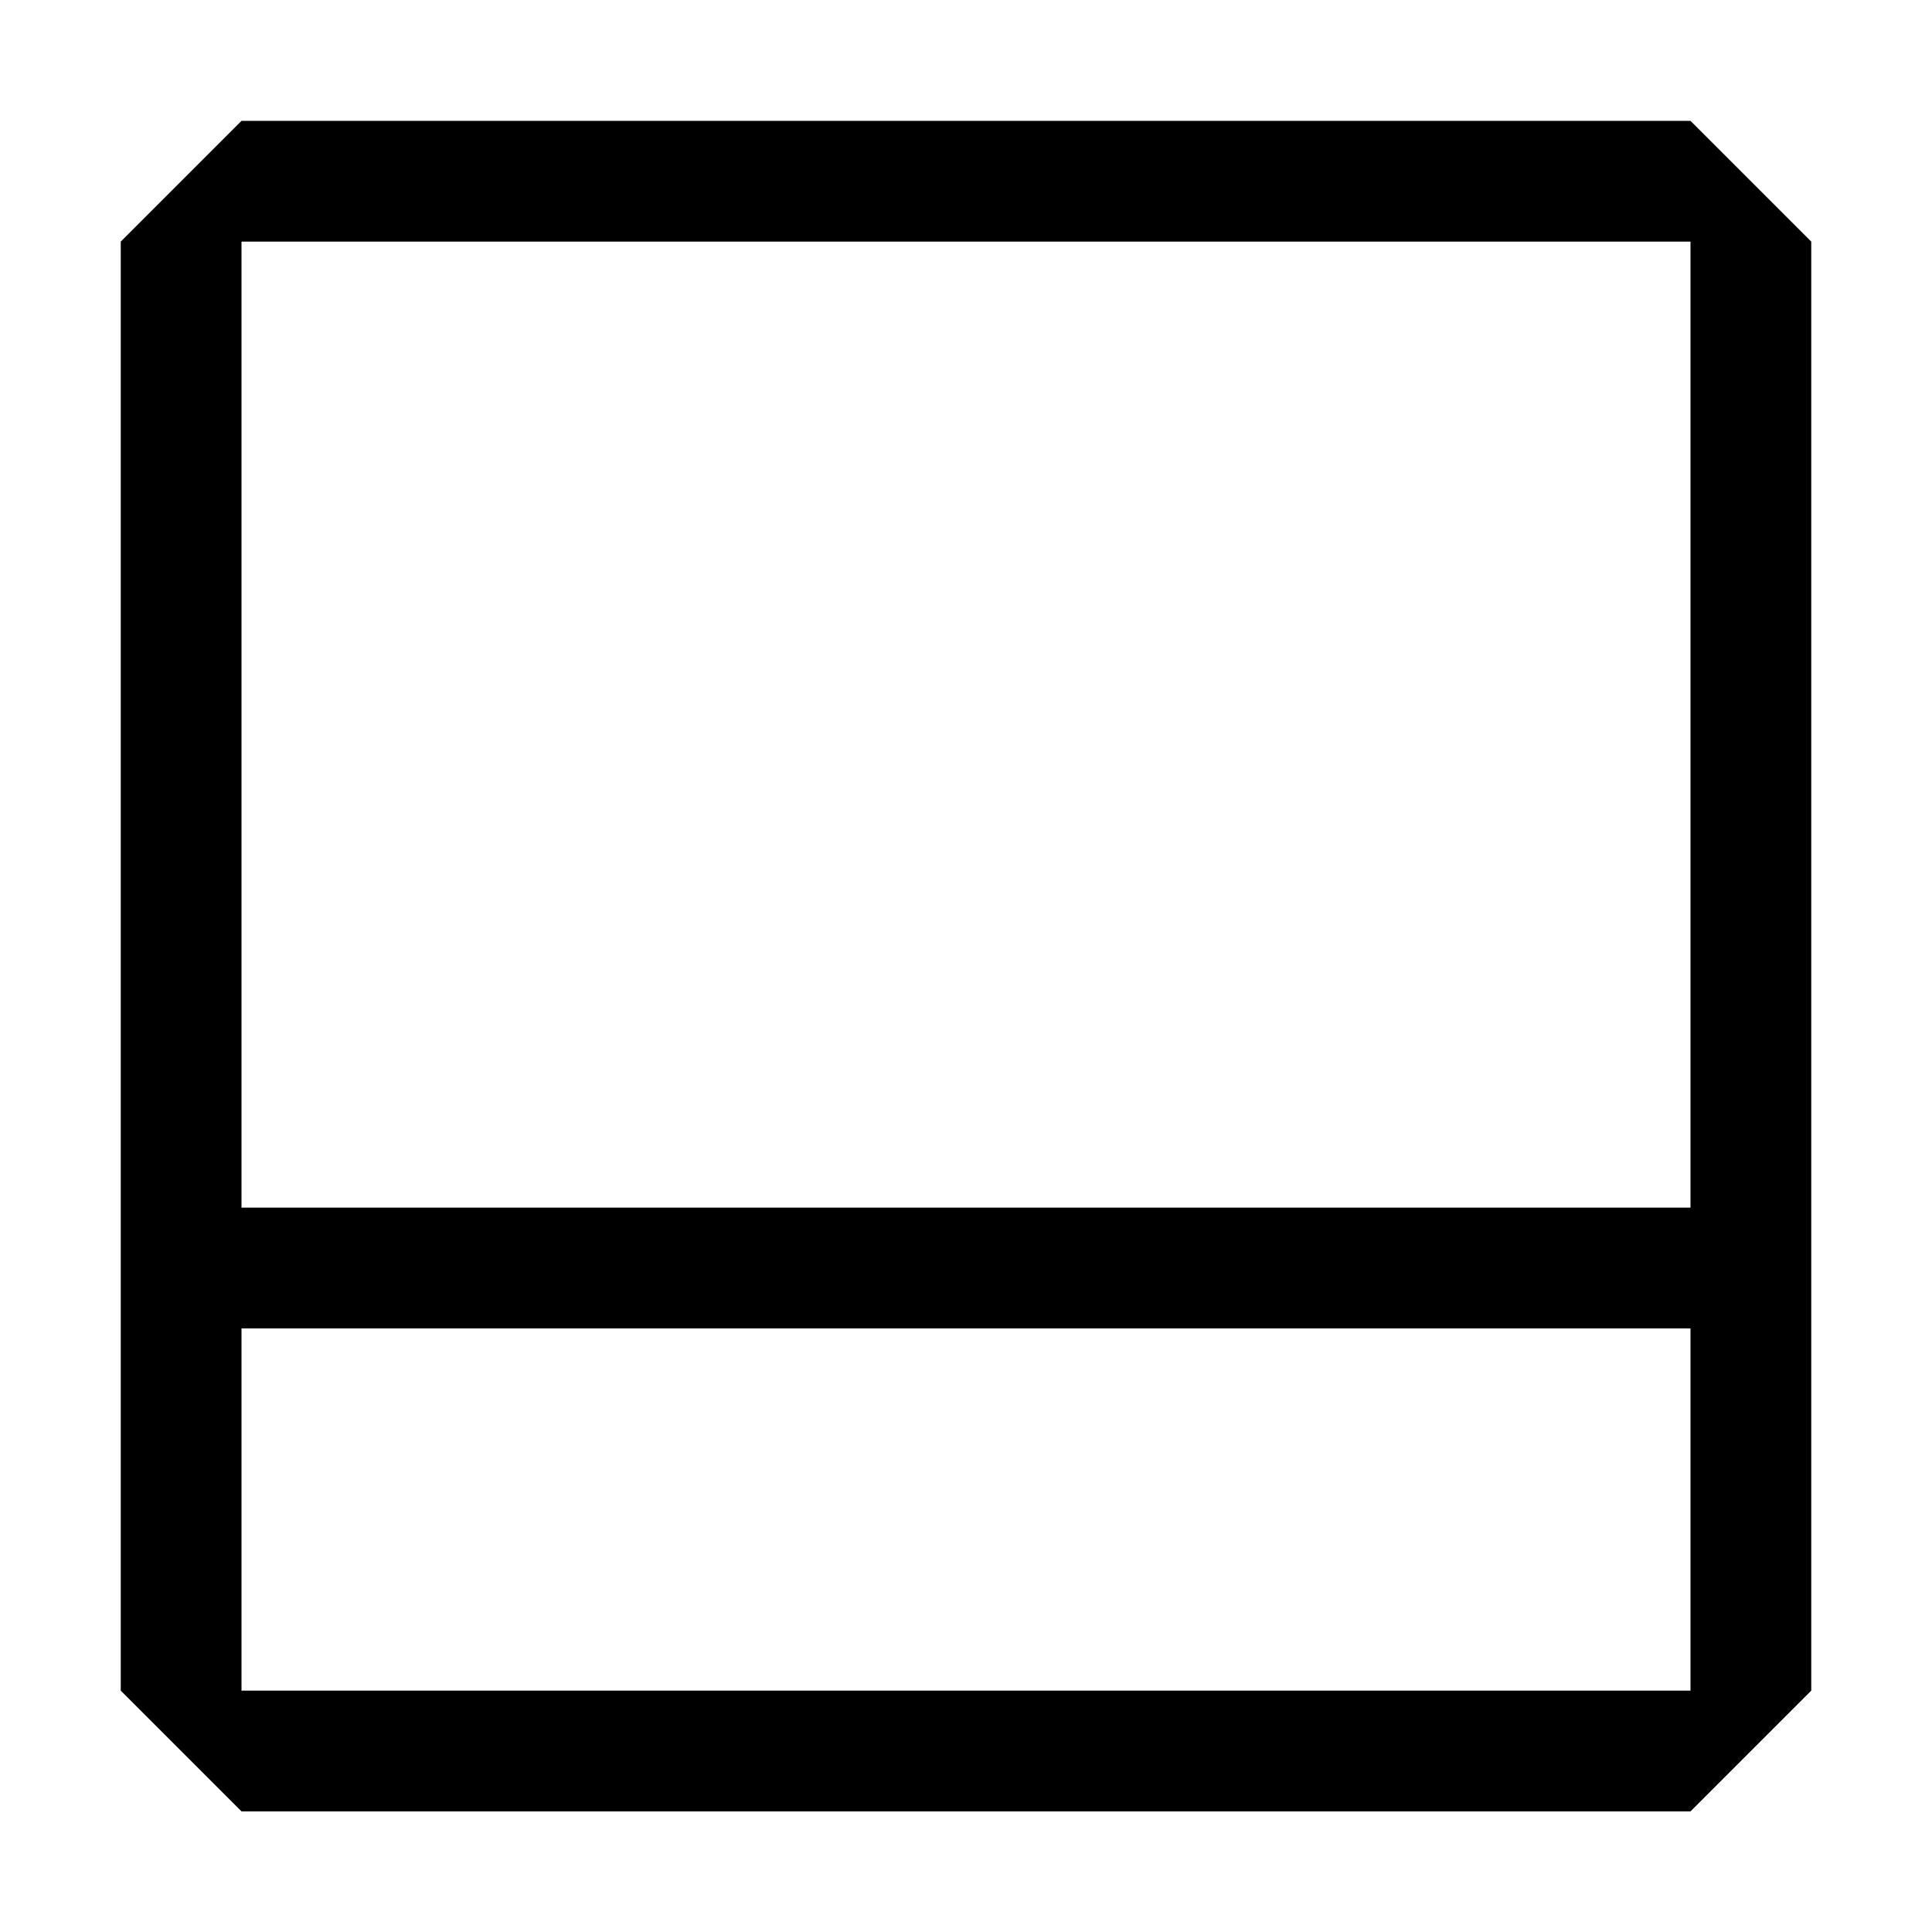
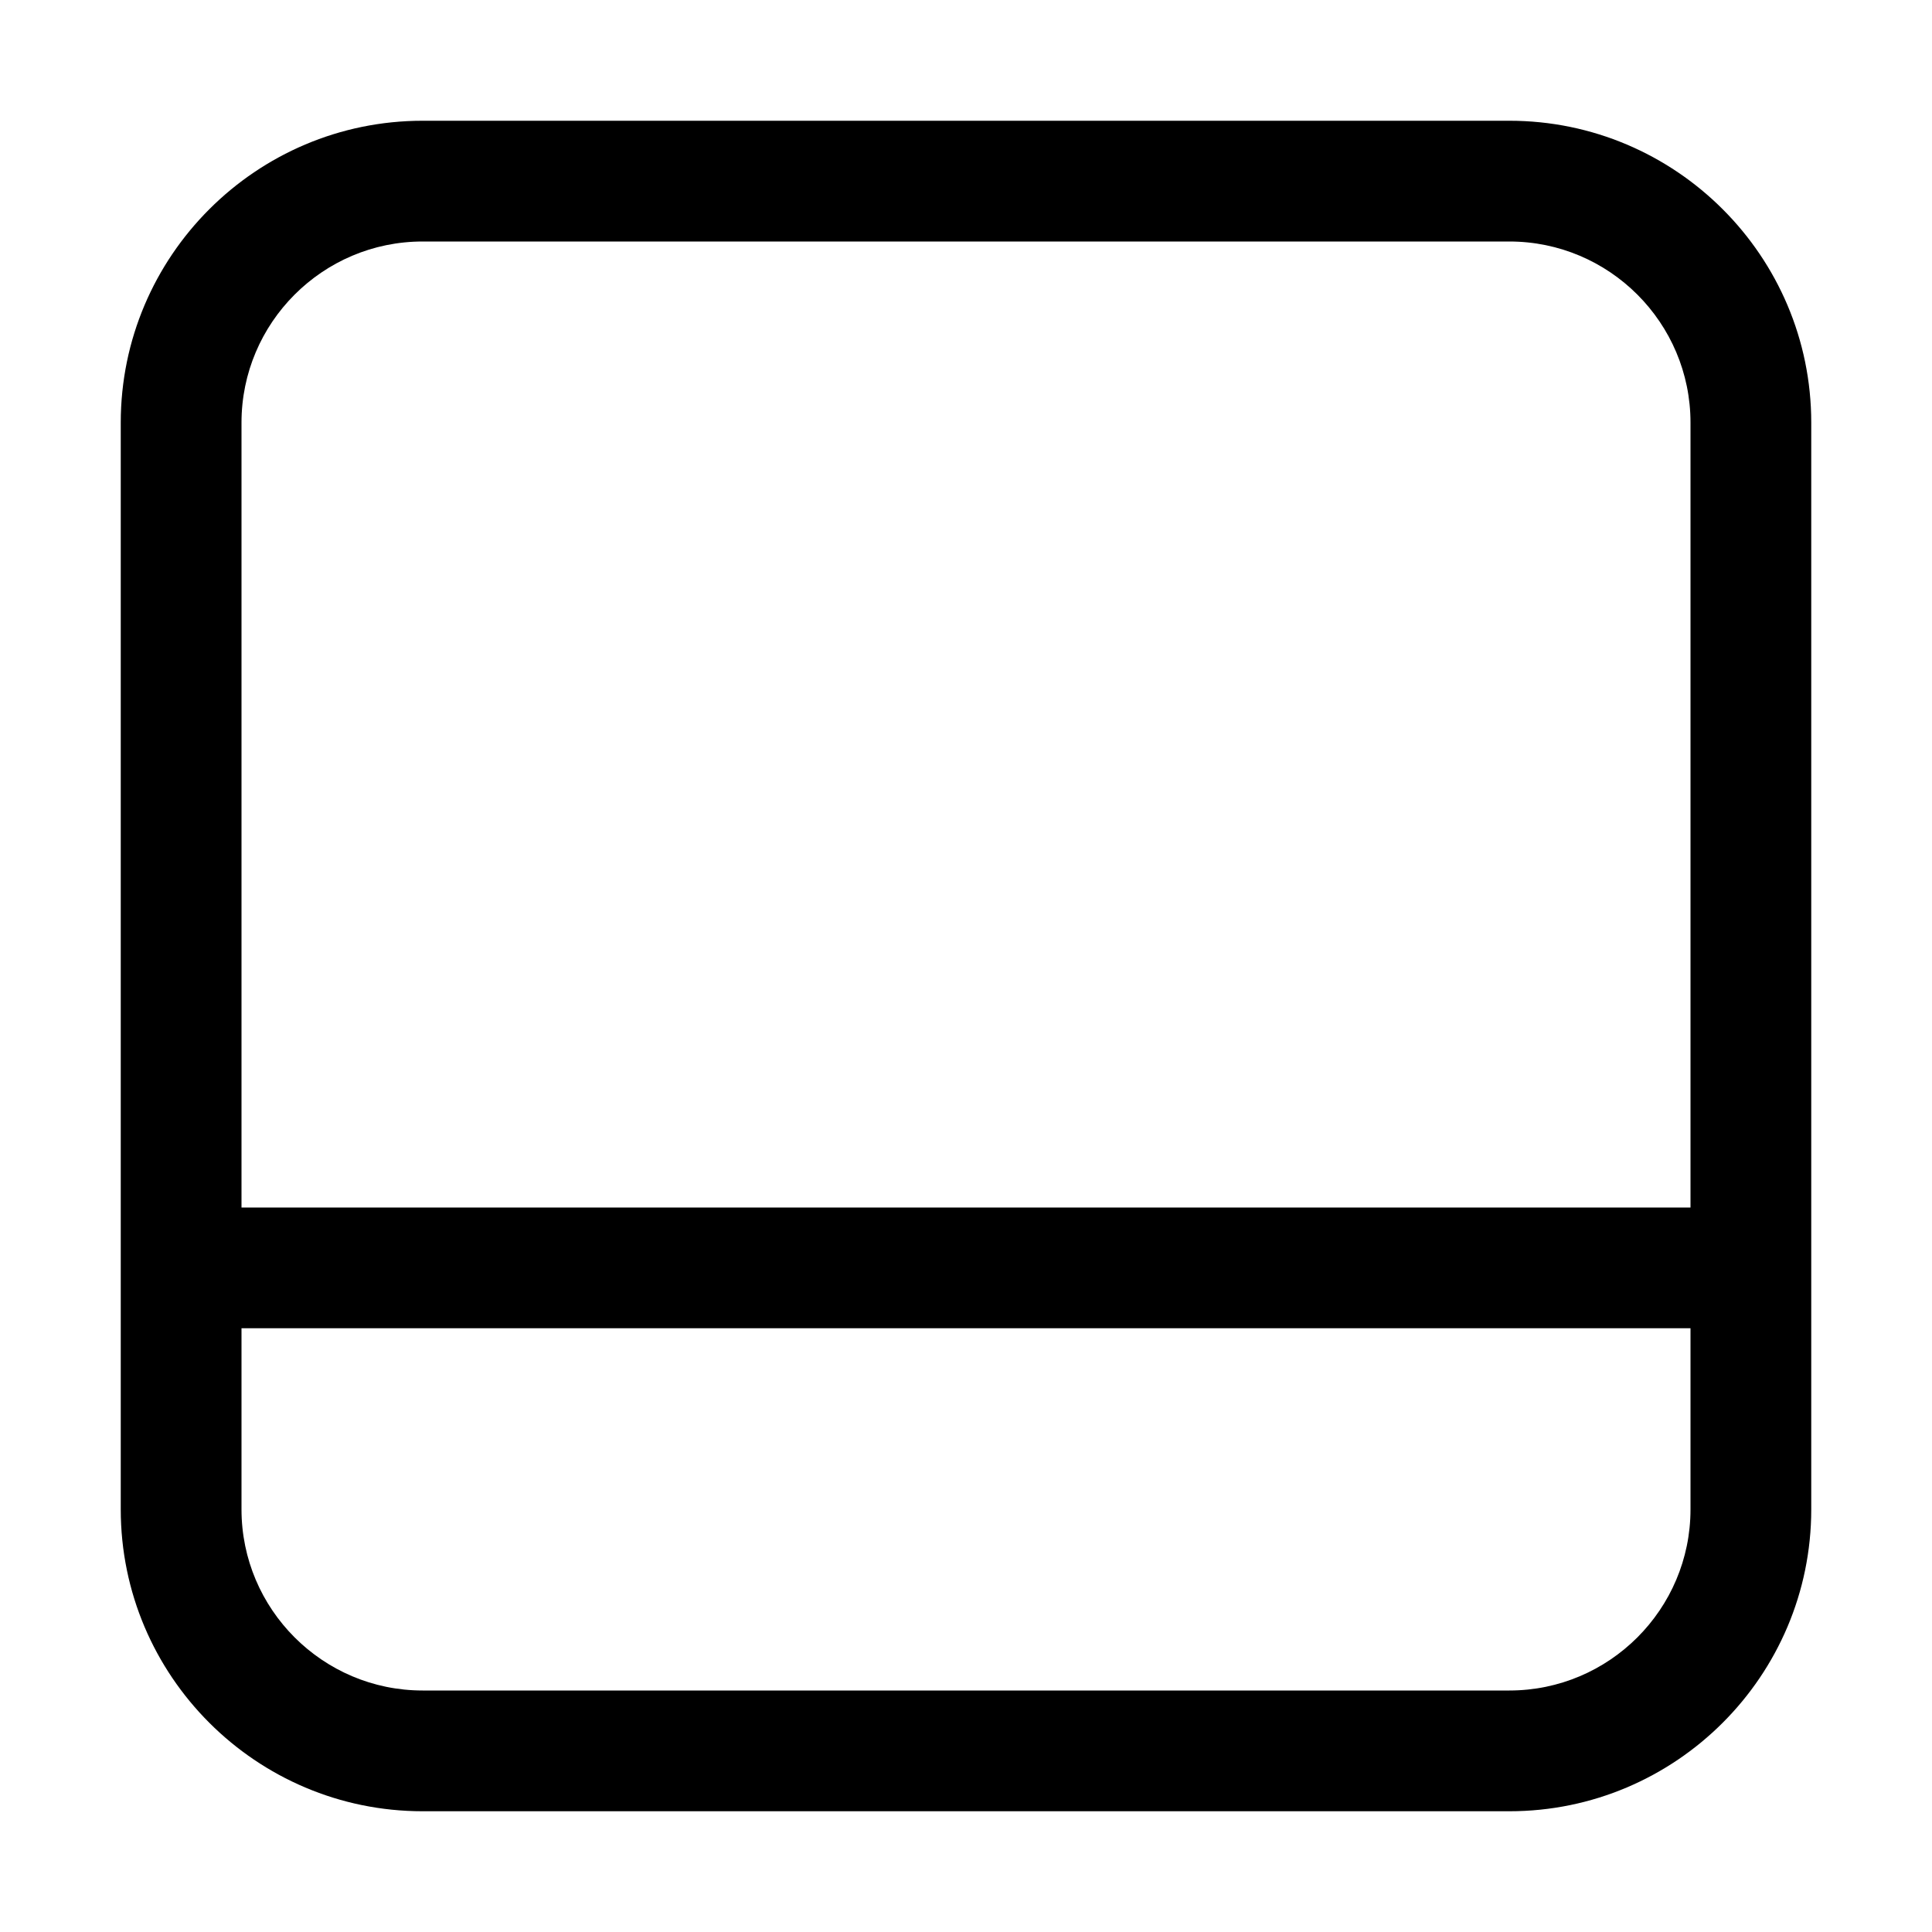
<svg xmlns="http://www.w3.org/2000/svg" width="16" height="16" viewBox="0 0 16 16" fill="currentColor">
-   <path d="M2 1.001L1 2.001V14.001L2 15.001H14L15 14.001V2.001L14 1.001H2ZM2 10.001V2.001H14V10.001H2ZM2 11.001H14V14.001H2V11.001Z" />
+   <path d="M12.5 1H3.5C2.122 1 1 2.121 1 3.5V12.5C1 13.879 2.122 15 3.5 15H12.5C13.878 15 15 13.879 15 12.5V3.5C15 2.121 13.878 1 12.5 1ZM14 12.5C14 13.327 13.327 14 12.5 14H3.5C2.673 14 2 13.327 2 12.5V11H14V12.5ZM14 10H2V3.5C2 2.673 2.673 2 3.5 2H12.5C13.327 2 14 2.673 14 3.5V10Z" />
</svg>
